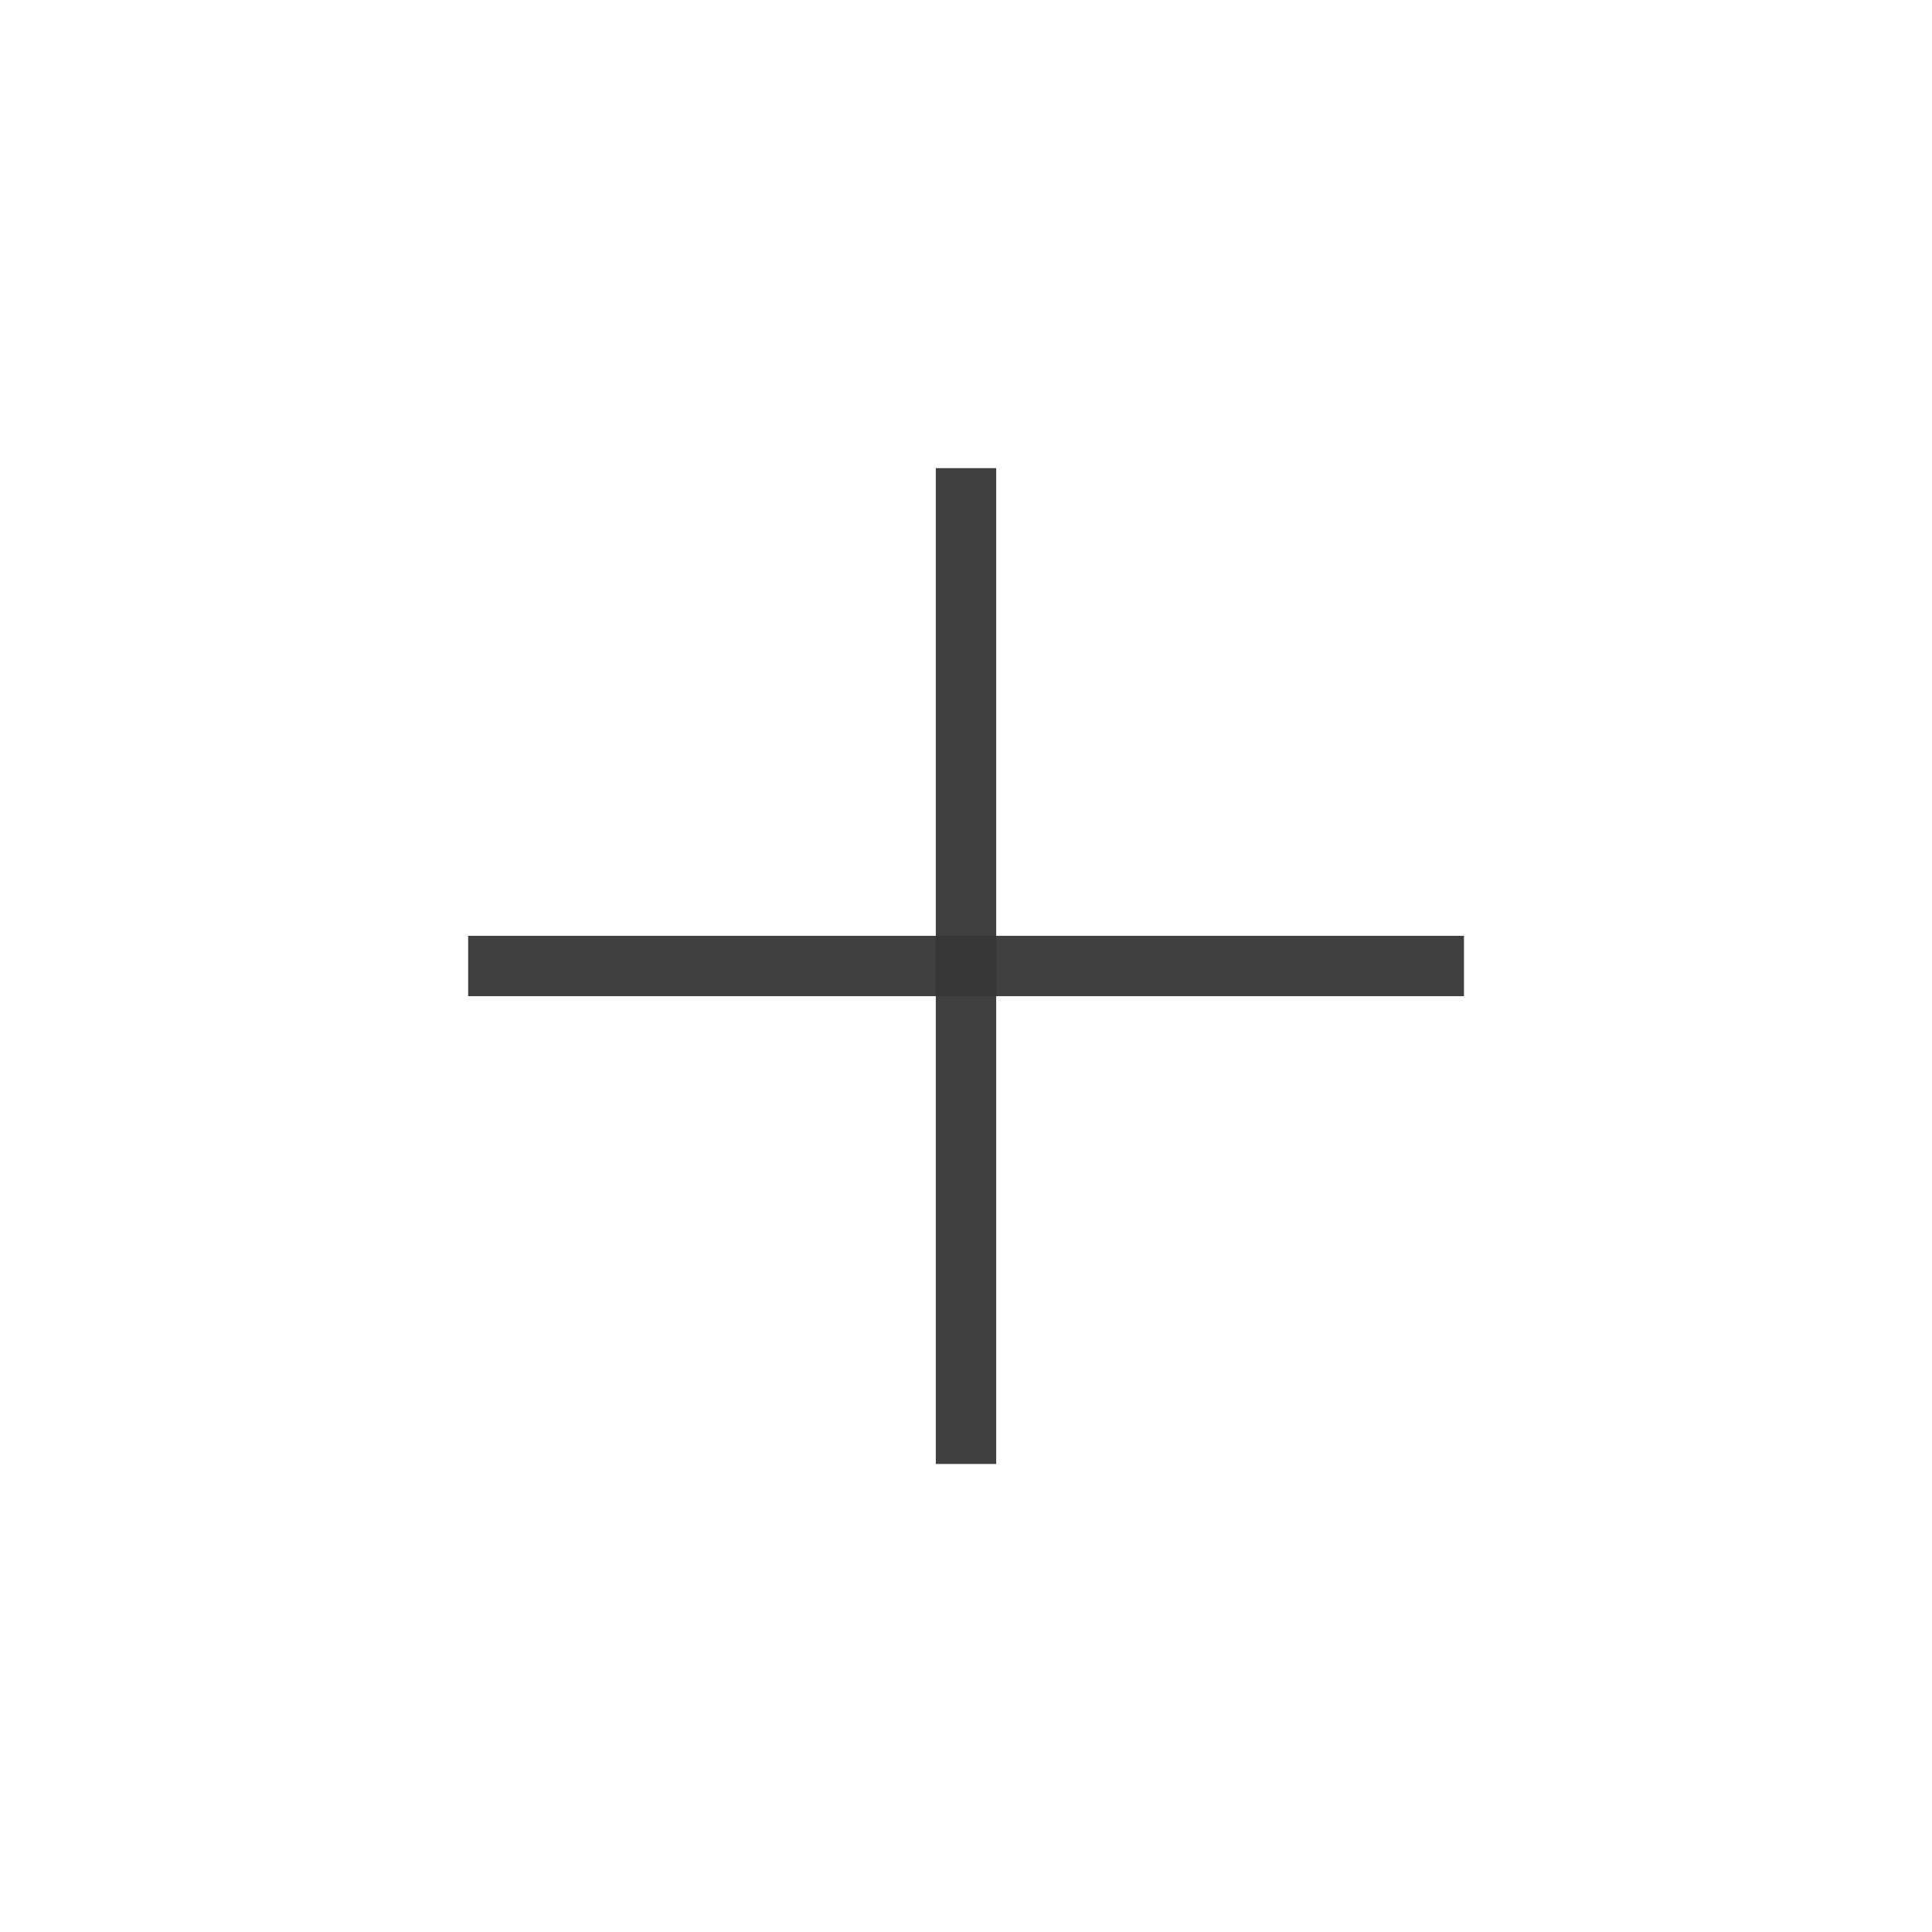
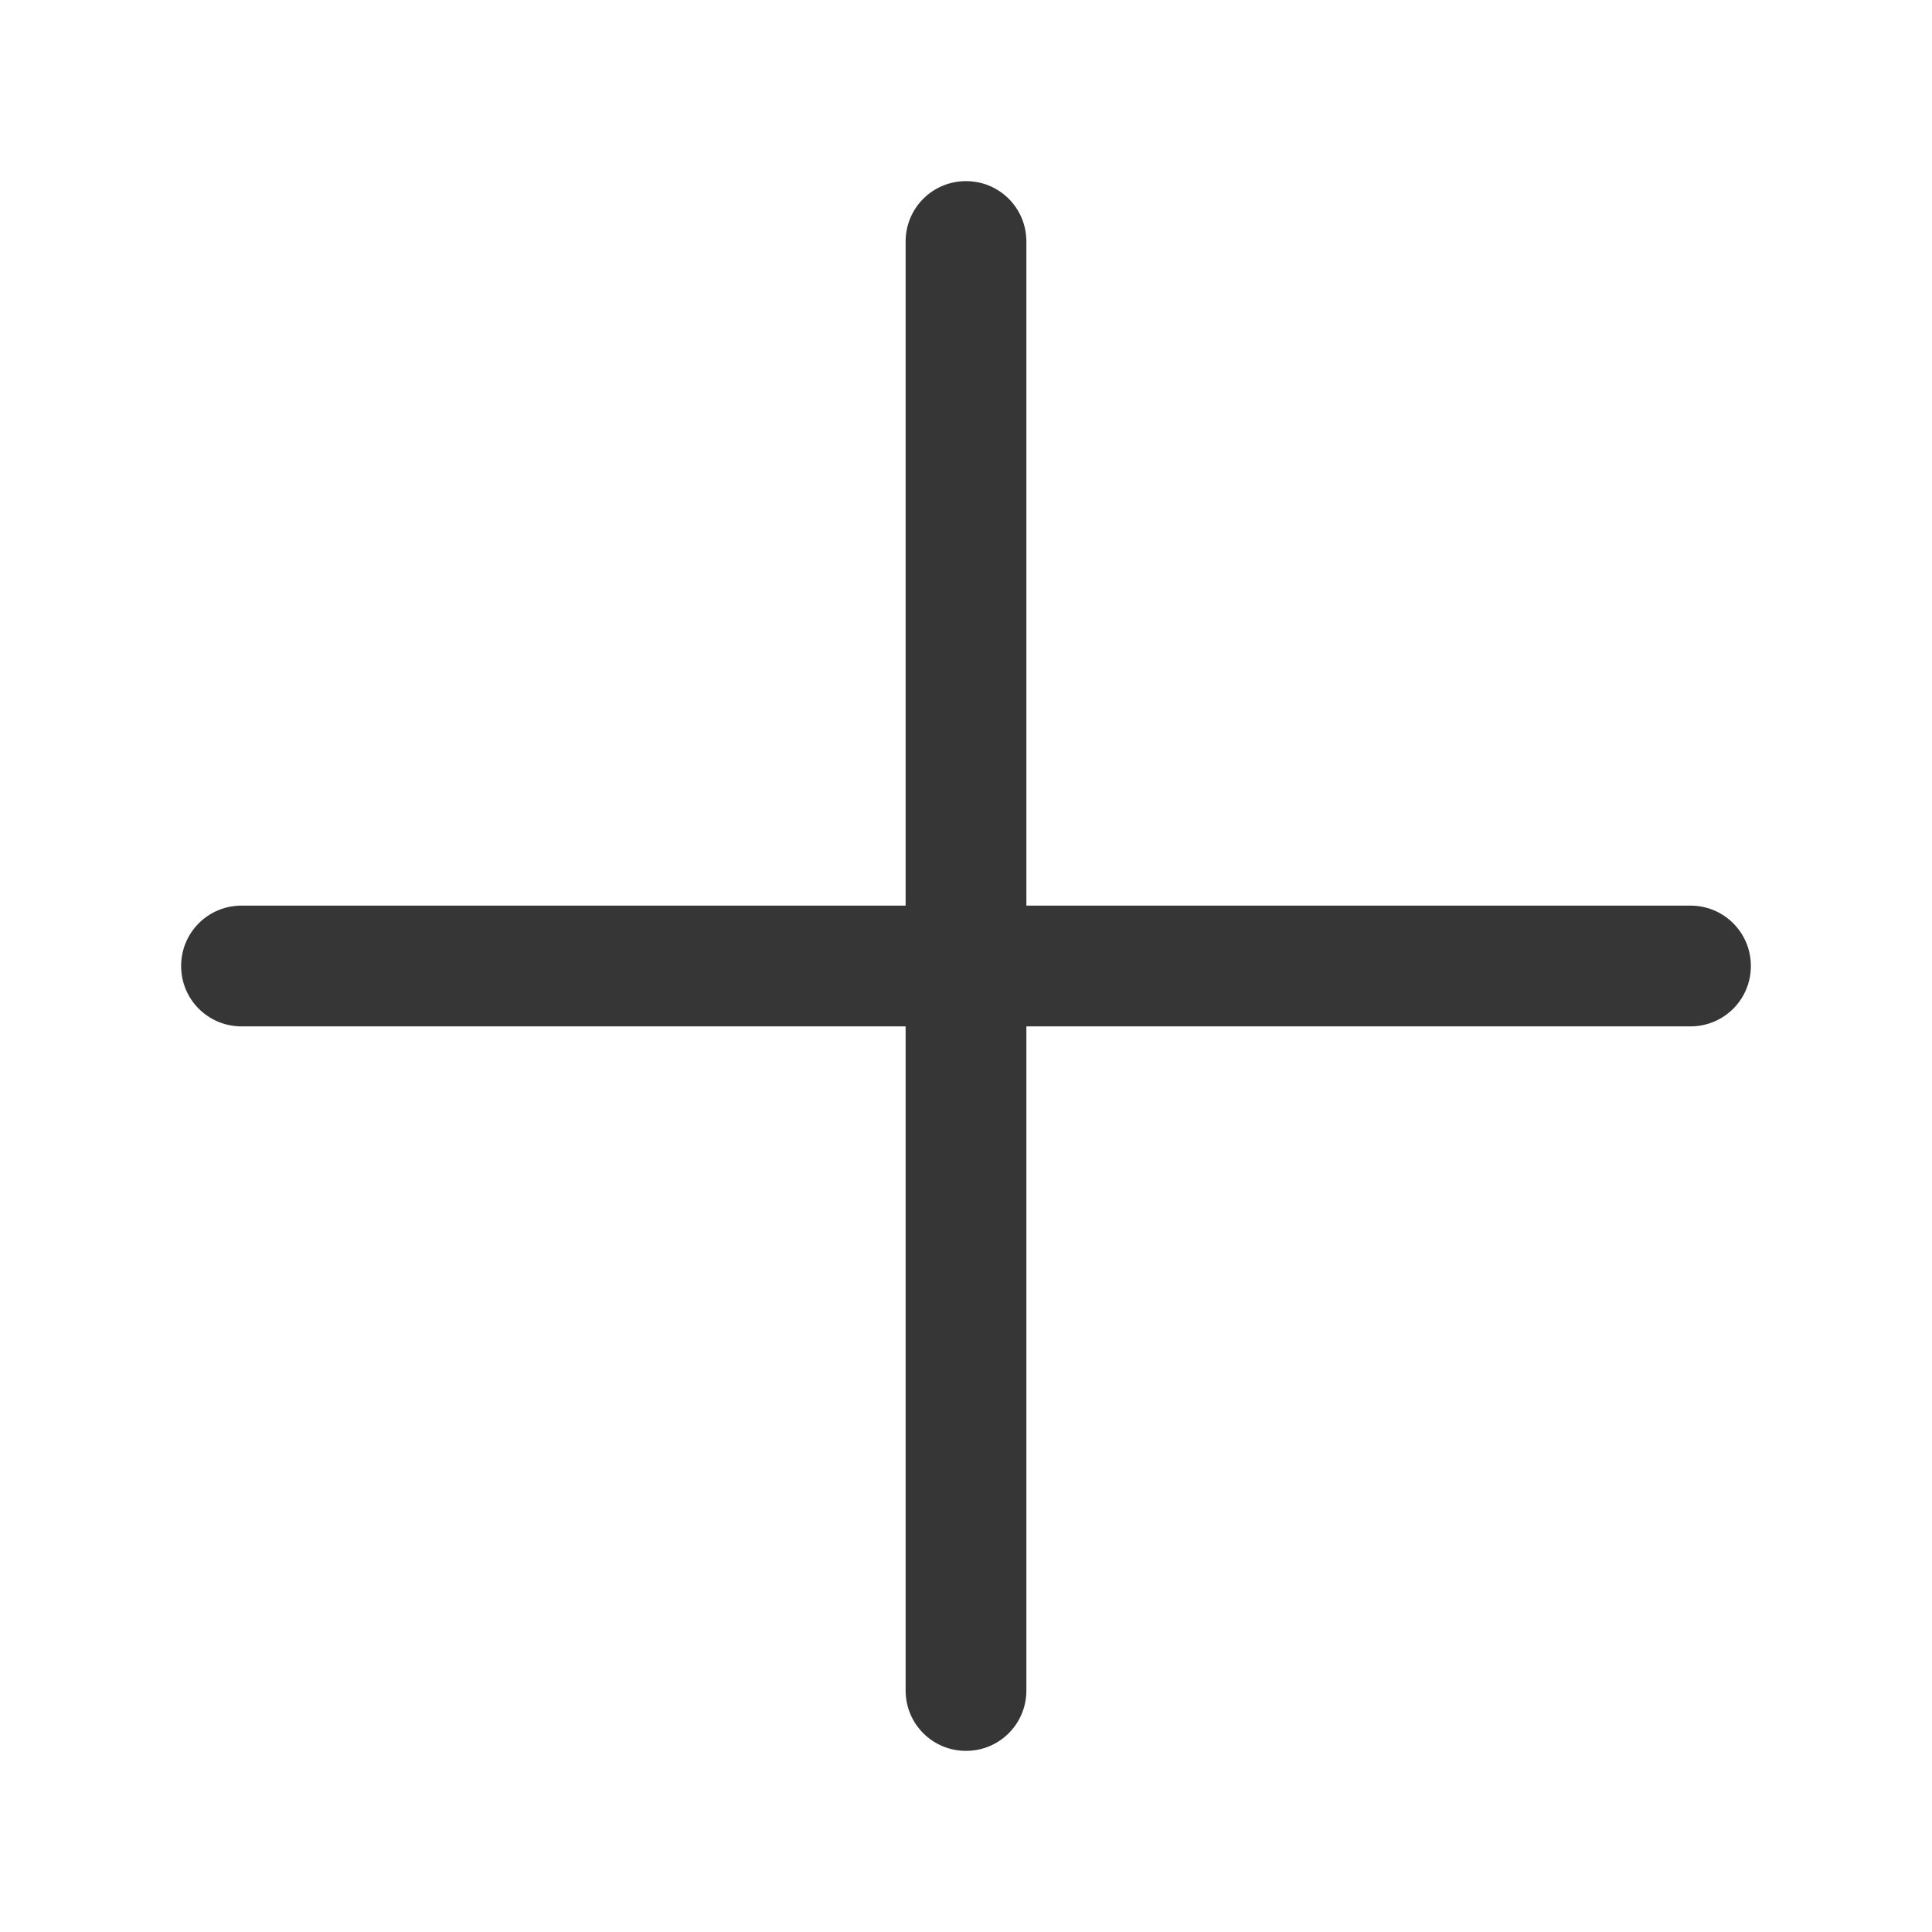
- <svg xmlns="http://www.w3.org/2000/svg" width="16" height="16" enable-background="new" version="1.1" id="svg6">
-   <defs id="defs10" />
-   <rect style="opacity:0.95;fill:#363636;fill-opacity:1;stroke:none;stroke-width:0.598;stroke-miterlimit:4;stroke-dasharray:none" id="rect832" width="8.247" height="0.5" x="3.877" y="7.75" />
-   <rect style="opacity:0.95;fill:#363636;fill-opacity:1;stroke:none;stroke-width:0.598;stroke-miterlimit:4;stroke-dasharray:none" id="rect832-3" width="8.247" height="0.5" x="3.877" y="-8.25" transform="rotate(90)" />
+ <svg xmlns="http://www.w3.org/2000/svg" width="16" height="16" version="1.1">
+   <path d="m8 1.5c-0.277 1e-7 -0.5 0.223-0.5 0.5l4e-7 5.5h-5.5c-0.277 4e-7 -0.5 0.223-0.5 0.5 4e-7 0.277 0.223 0.5 0.5 0.5l5.5-1e-7 1e-7 5.5c3e-7 0.277 0.223 0.5 0.5 0.5 0.277-3e-6 0.5-0.223 0.5-0.5v-5.5h5.5c0.277-3.2e-6 0.5-0.223 0.5-0.5-3e-6 -0.277-0.223-0.5-0.5-0.5l-5.5 4e-7 4e-7 -5.5c-4e-7 -0.277-0.223-0.5-0.5-0.5z" fill="#363636" stroke-linecap="round" stroke-linejoin="round" stroke-opacity=".08" style="paint-order:stroke markers fill" />
</svg>
